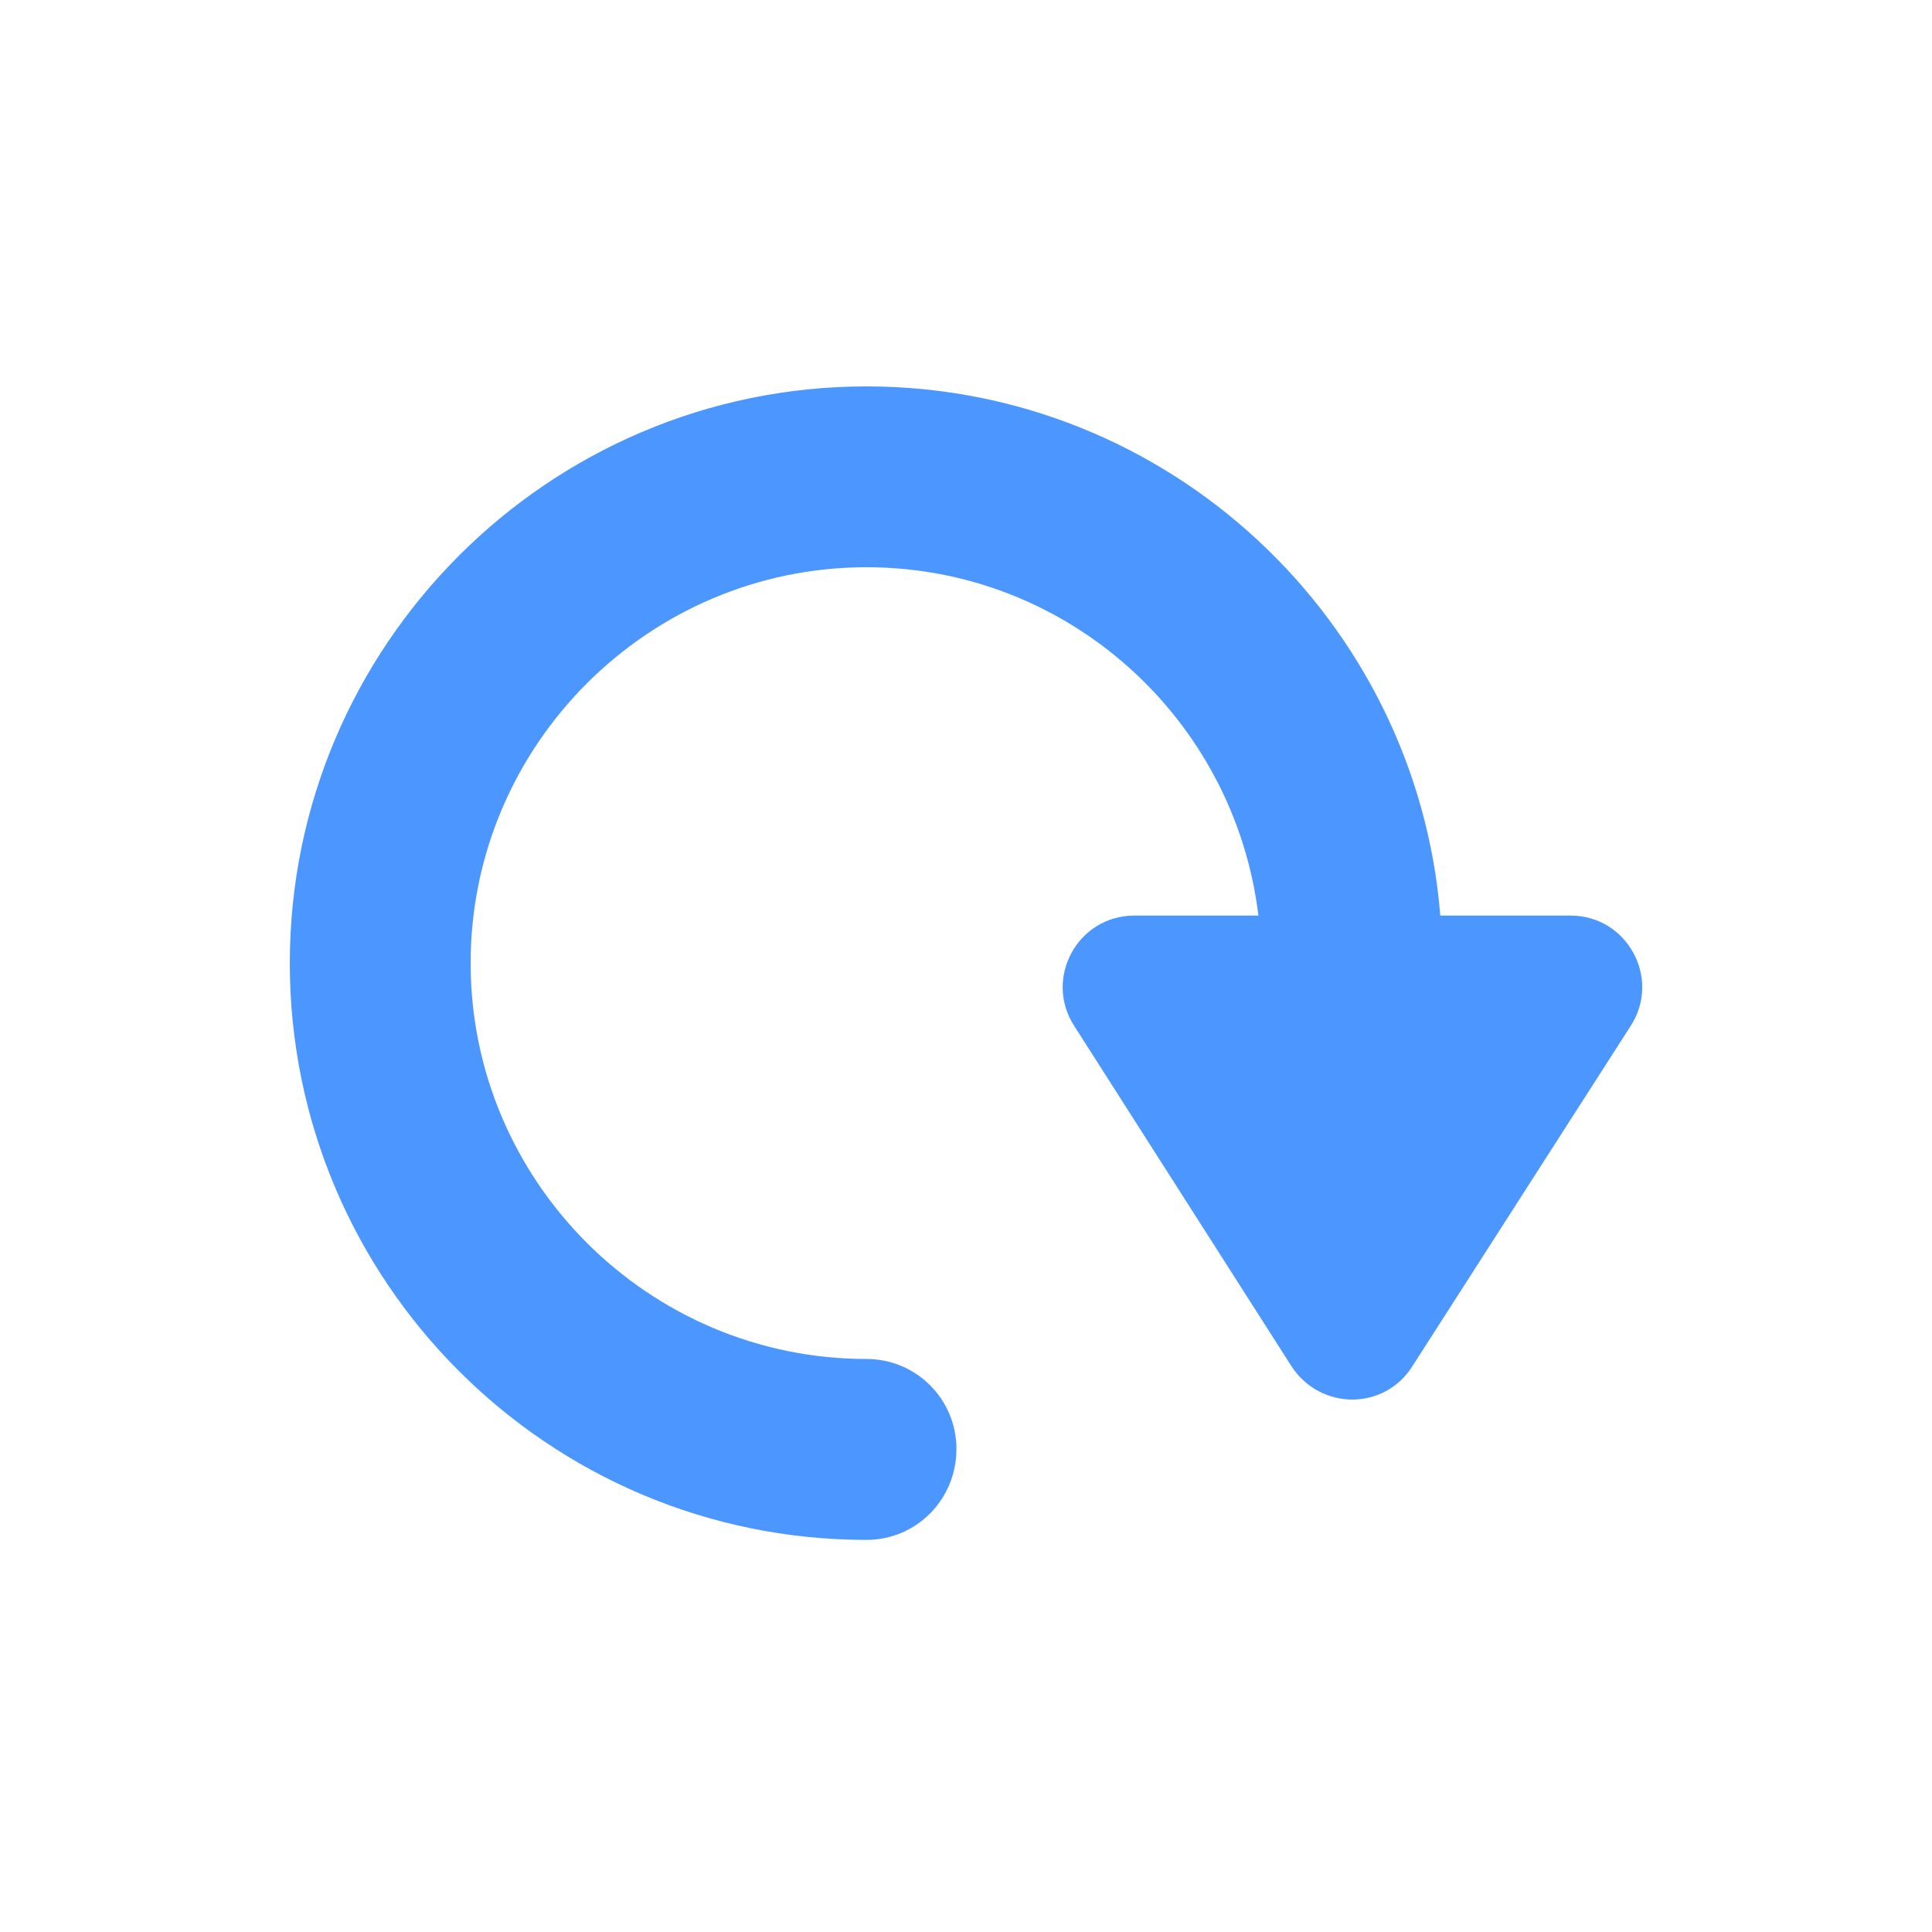
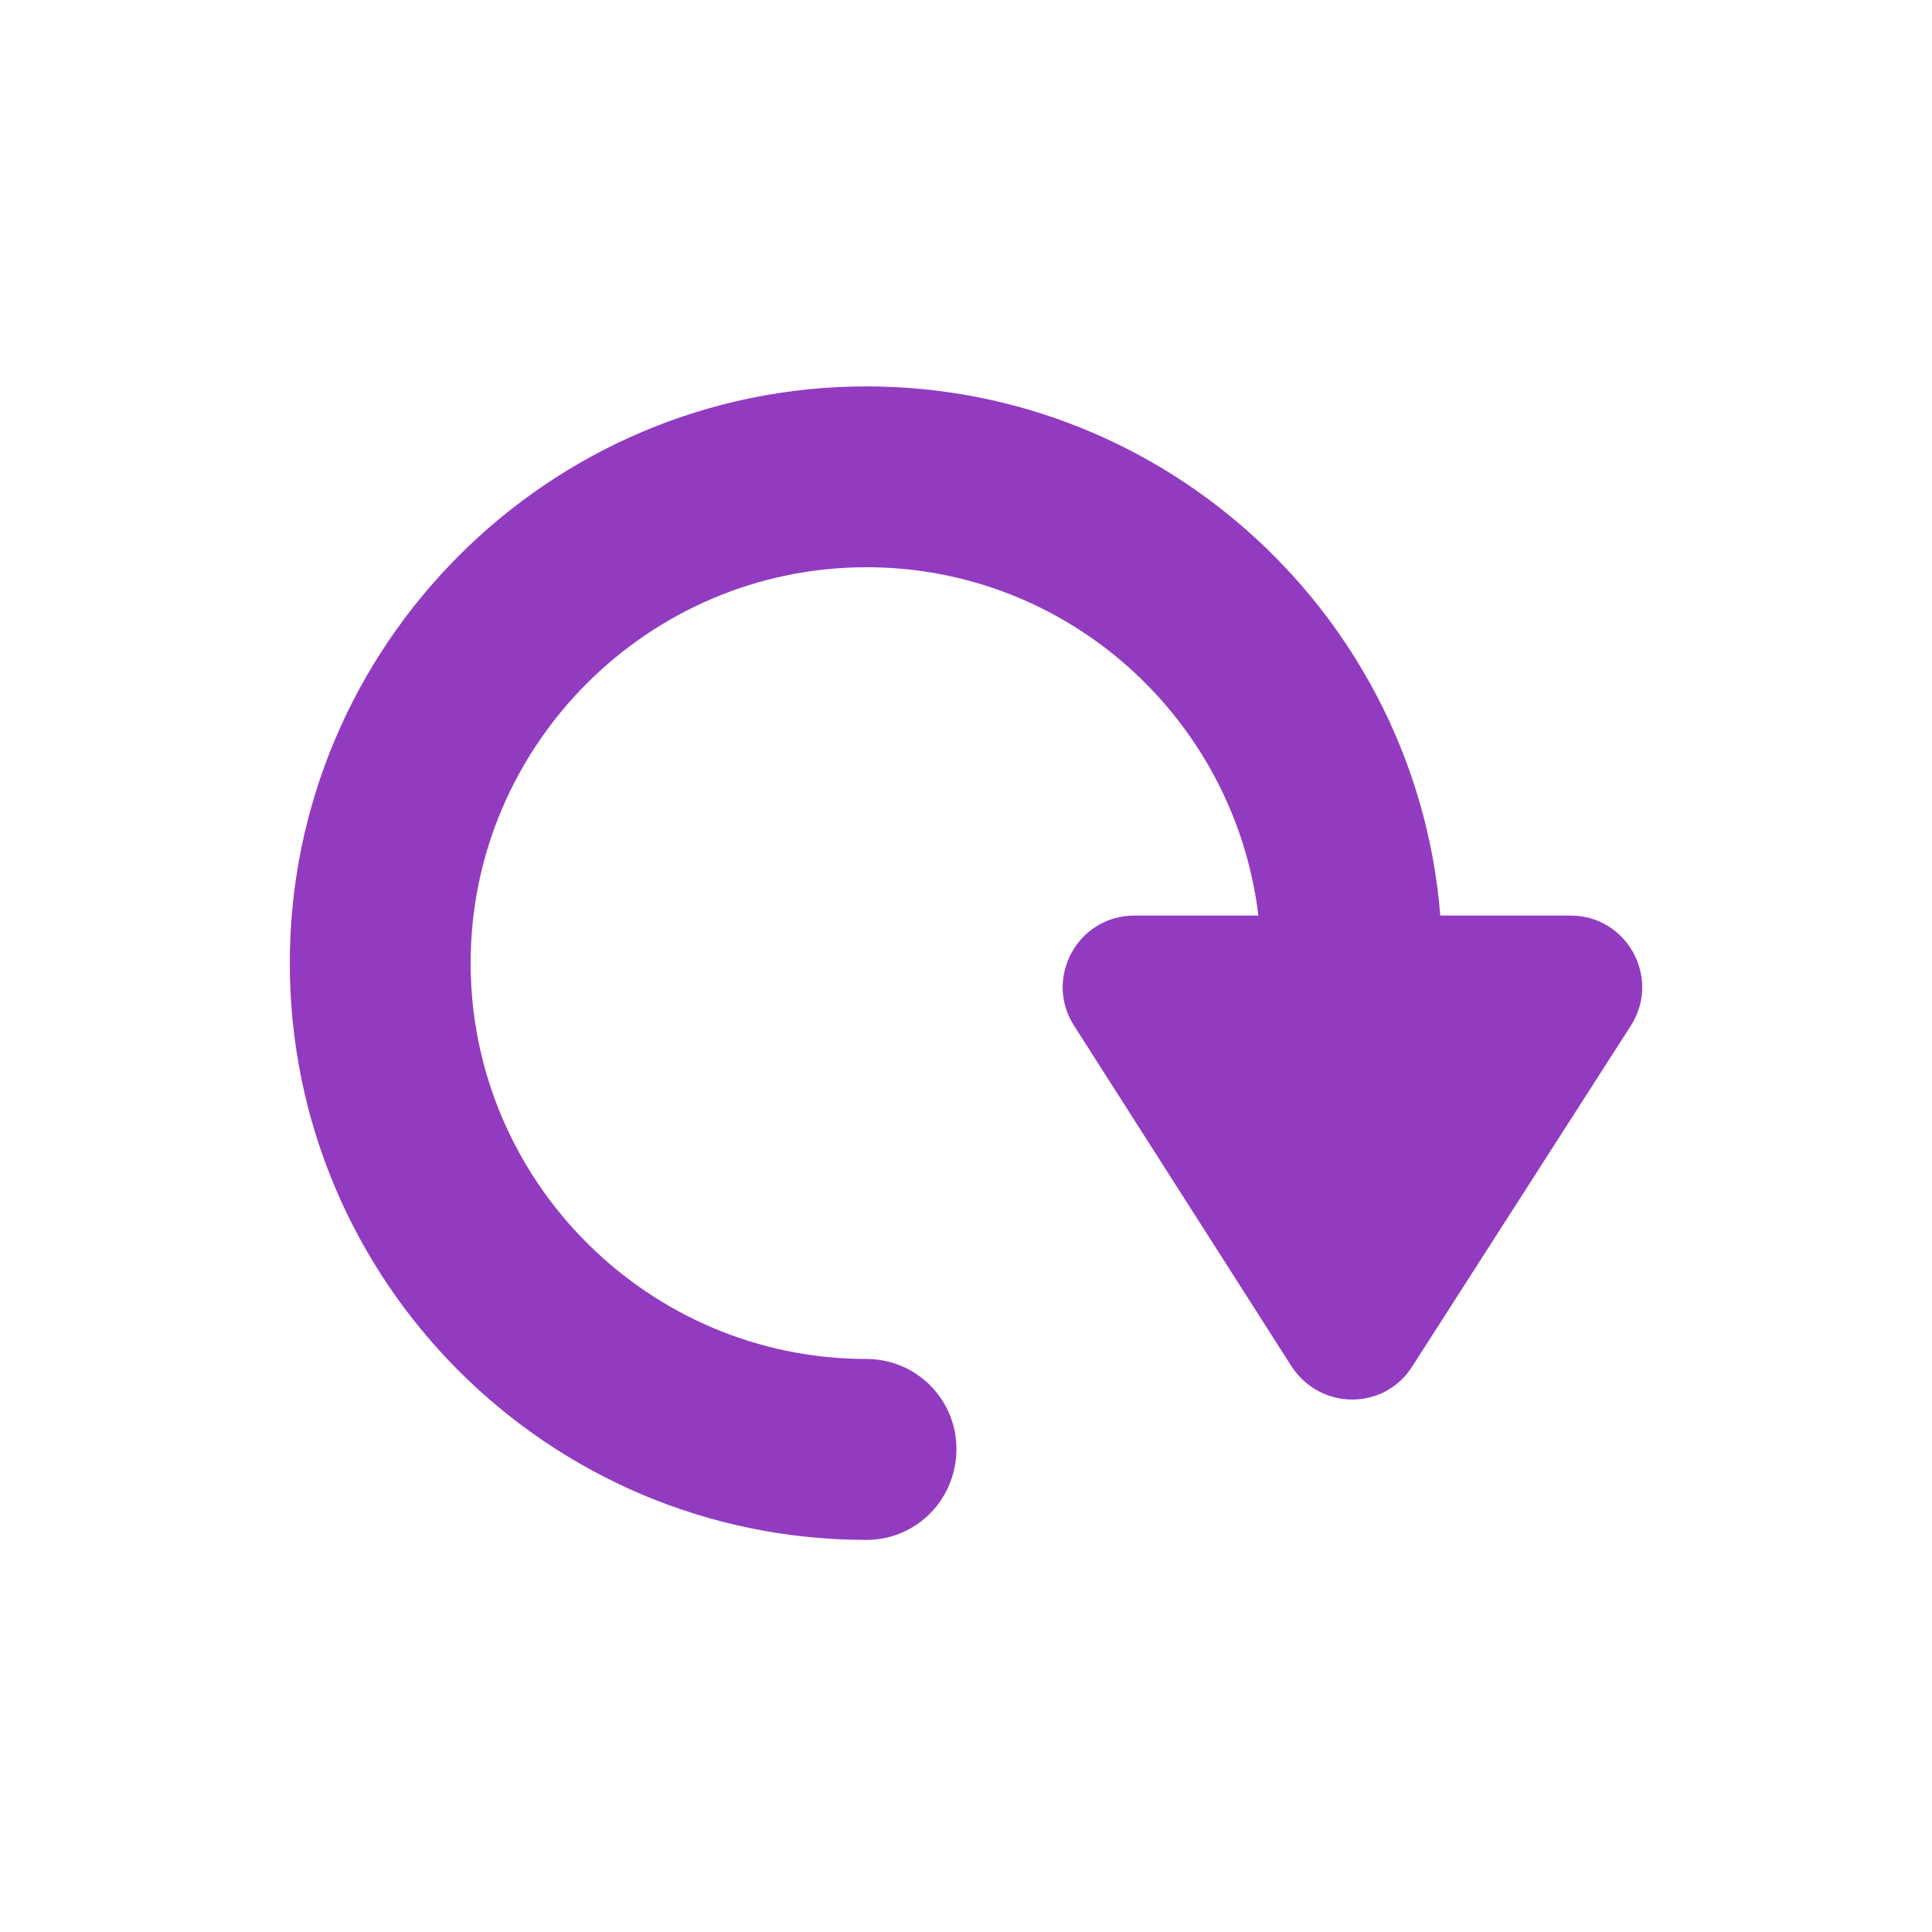
<svg xmlns="http://www.w3.org/2000/svg" width="20px" height="20px" viewBox="0 0 20 20" version="1.1">
  <defs />
  <g id="all-around-active" stroke="none" stroke-width="1" fill="none" fill-rule="evenodd">
-     <path d="M16.879,10.623 L14.621,14.143 C14.332,14.603 13.669,14.603 13.369,14.143 L11.122,10.623 C10.801,10.131 11.154,9.478 11.743,9.478 L13.027,9.478 C12.781,7.445 11.058,5.872 8.97,5.872 C6.714,5.872 4.872,7.713 4.872,9.97 C4.872,12.228 6.714,14.068 8.97,14.068 C9.485,14.068 9.901,14.485 9.901,14.999 C9.901,15.524 9.485,15.941 8.97,15.941 C5.675,15.941 3,13.266 3,9.97 C3,6.686 5.675,4 8.97,4 C12.095,4 14.664,6.418 14.91,9.478 L16.258,9.478 C16.847,9.478 17.2,10.131 16.879,10.623" id="Rotate" fill="#4C97FF" />
+     <path d="M16.879,10.623 L14.621,14.143 C14.332,14.603 13.669,14.603 13.369,14.143 L11.122,10.623 C10.801,10.131 11.154,9.478 11.743,9.478 L13.027,9.478 C12.781,7.445 11.058,5.872 8.97,5.872 C6.714,5.872 4.872,7.713 4.872,9.97 C4.872,12.228 6.714,14.068 8.97,14.068 C9.485,14.068 9.901,14.485 9.901,14.999 C9.901,15.524 9.485,15.941 8.97,15.941 C5.675,15.941 3,13.266 3,9.97 C3,6.686 5.675,4 8.97,4 C12.095,4 14.664,6.418 14.91,9.478 L16.258,9.478 C16.847,9.478 17.2,10.131 16.879,10.623" id="Rotate" fill="#923BC1" />
  </g>
</svg>
